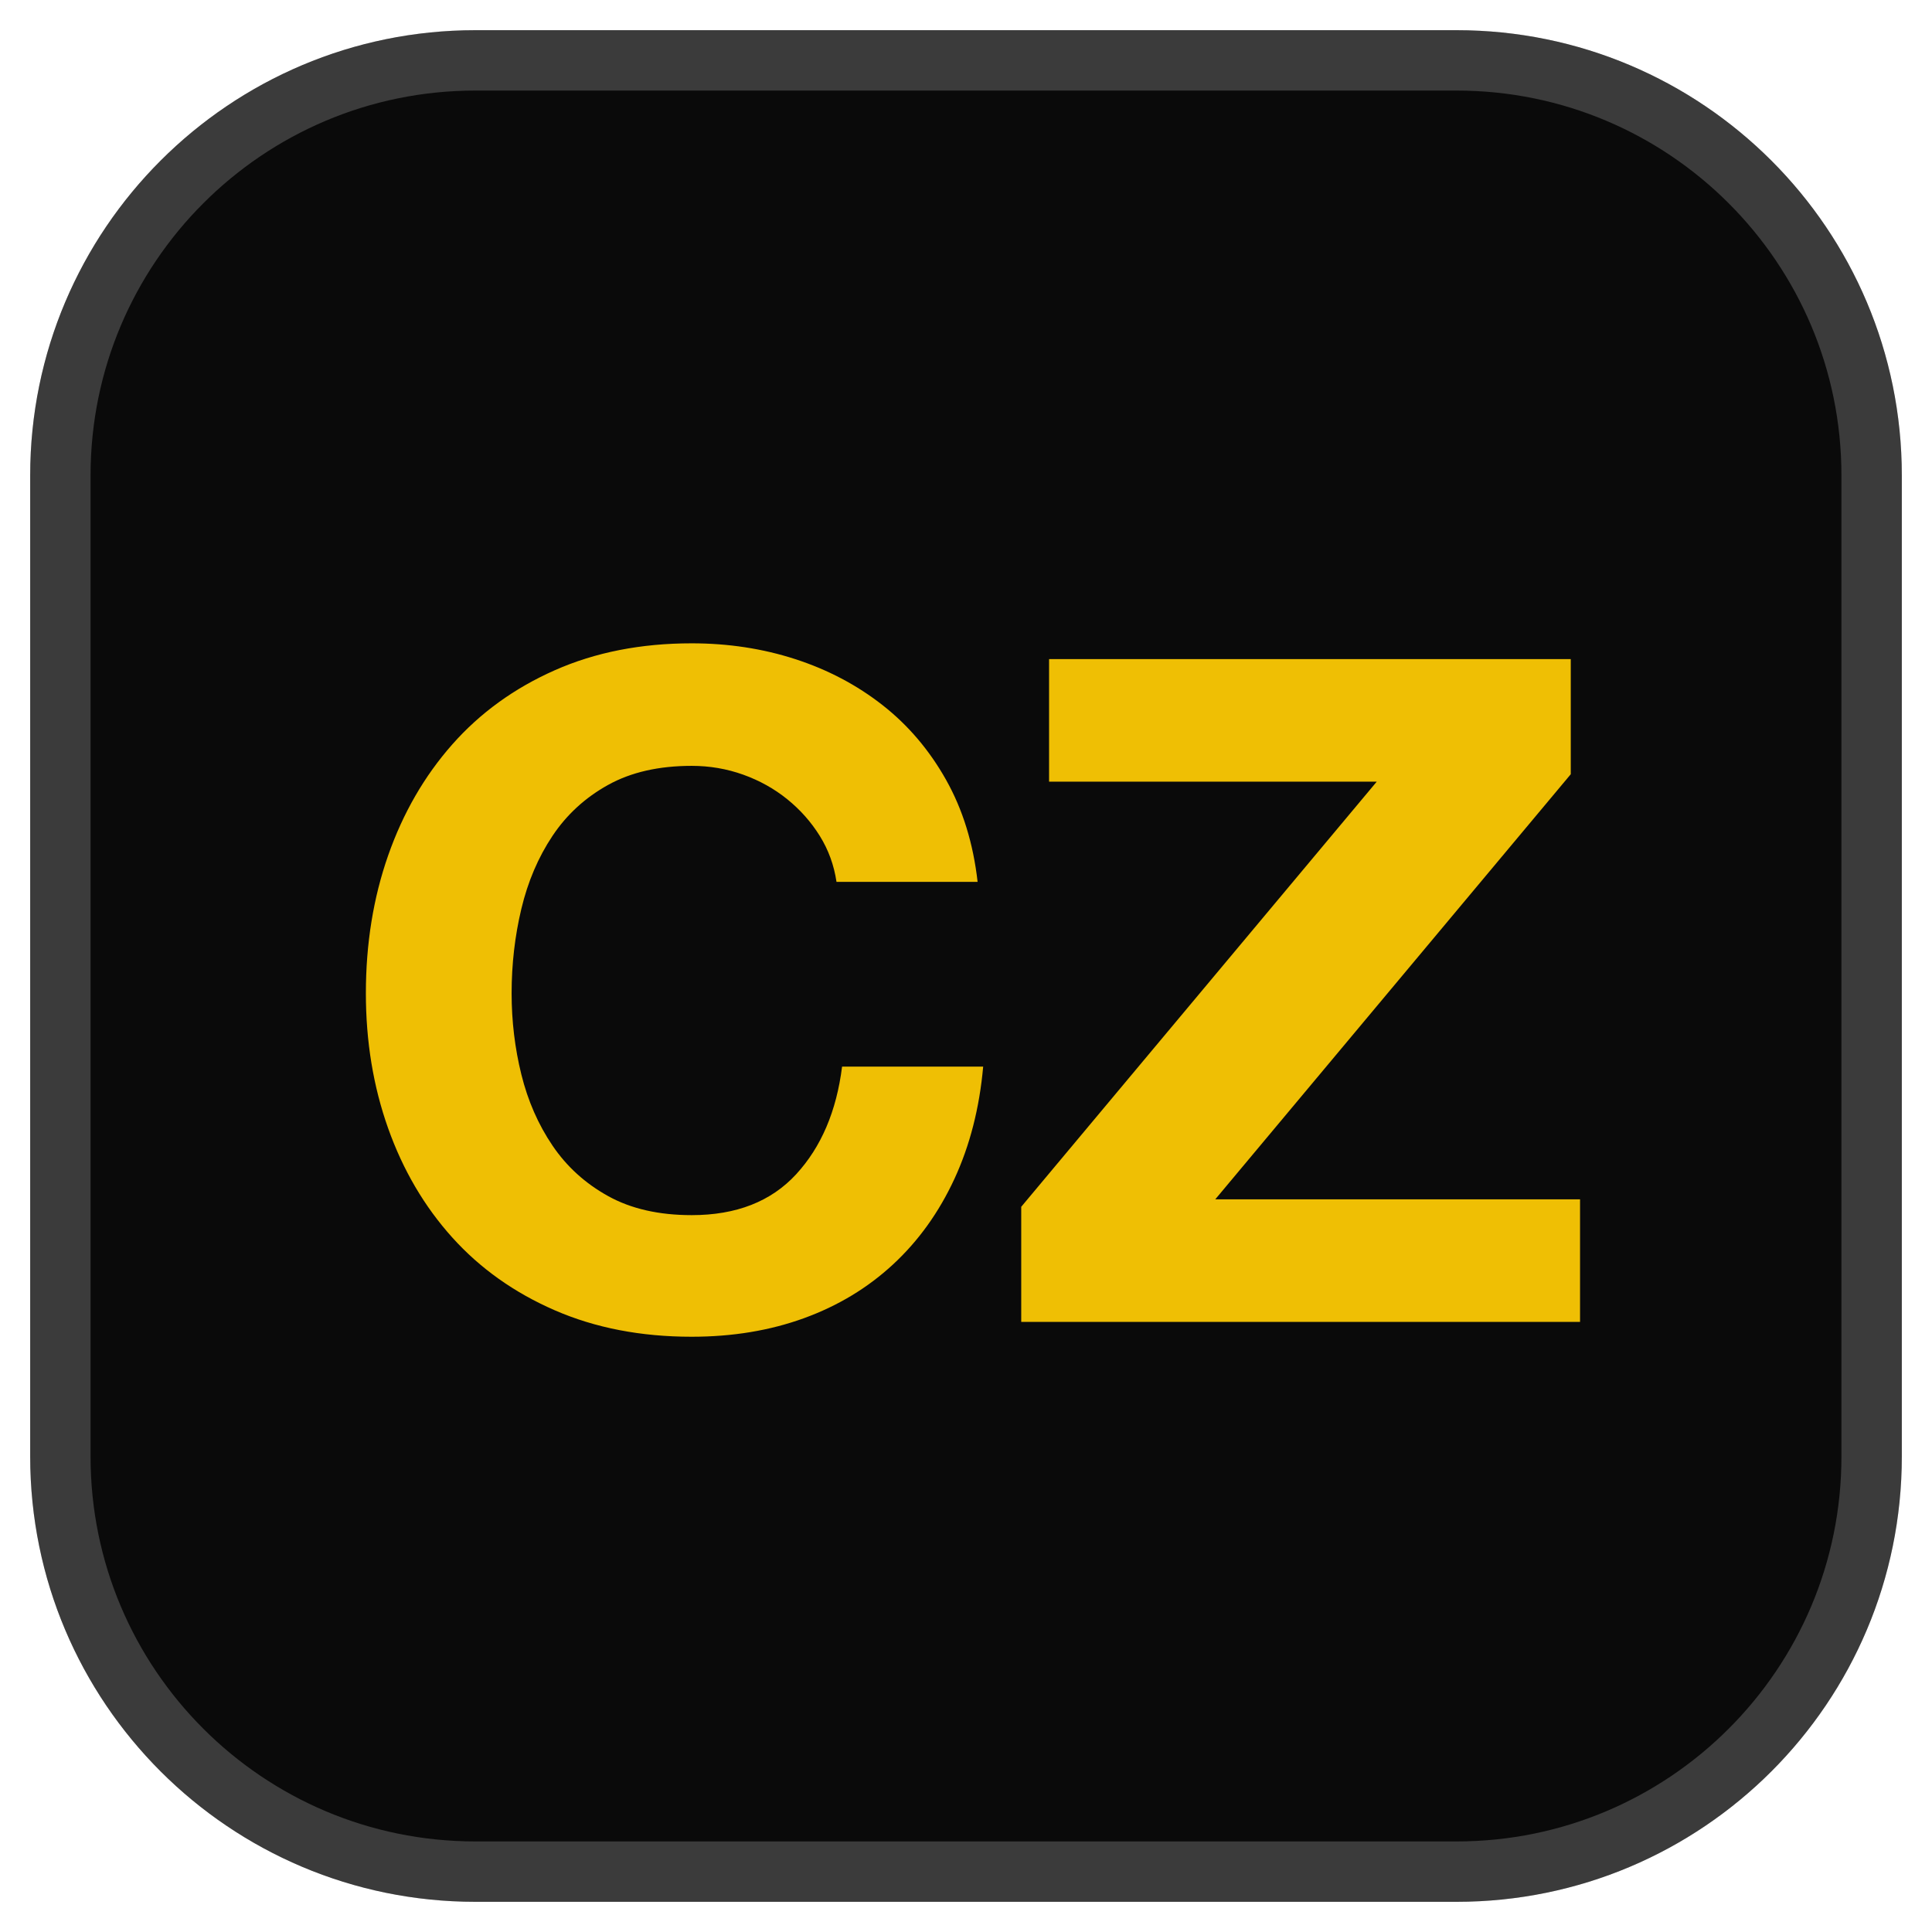
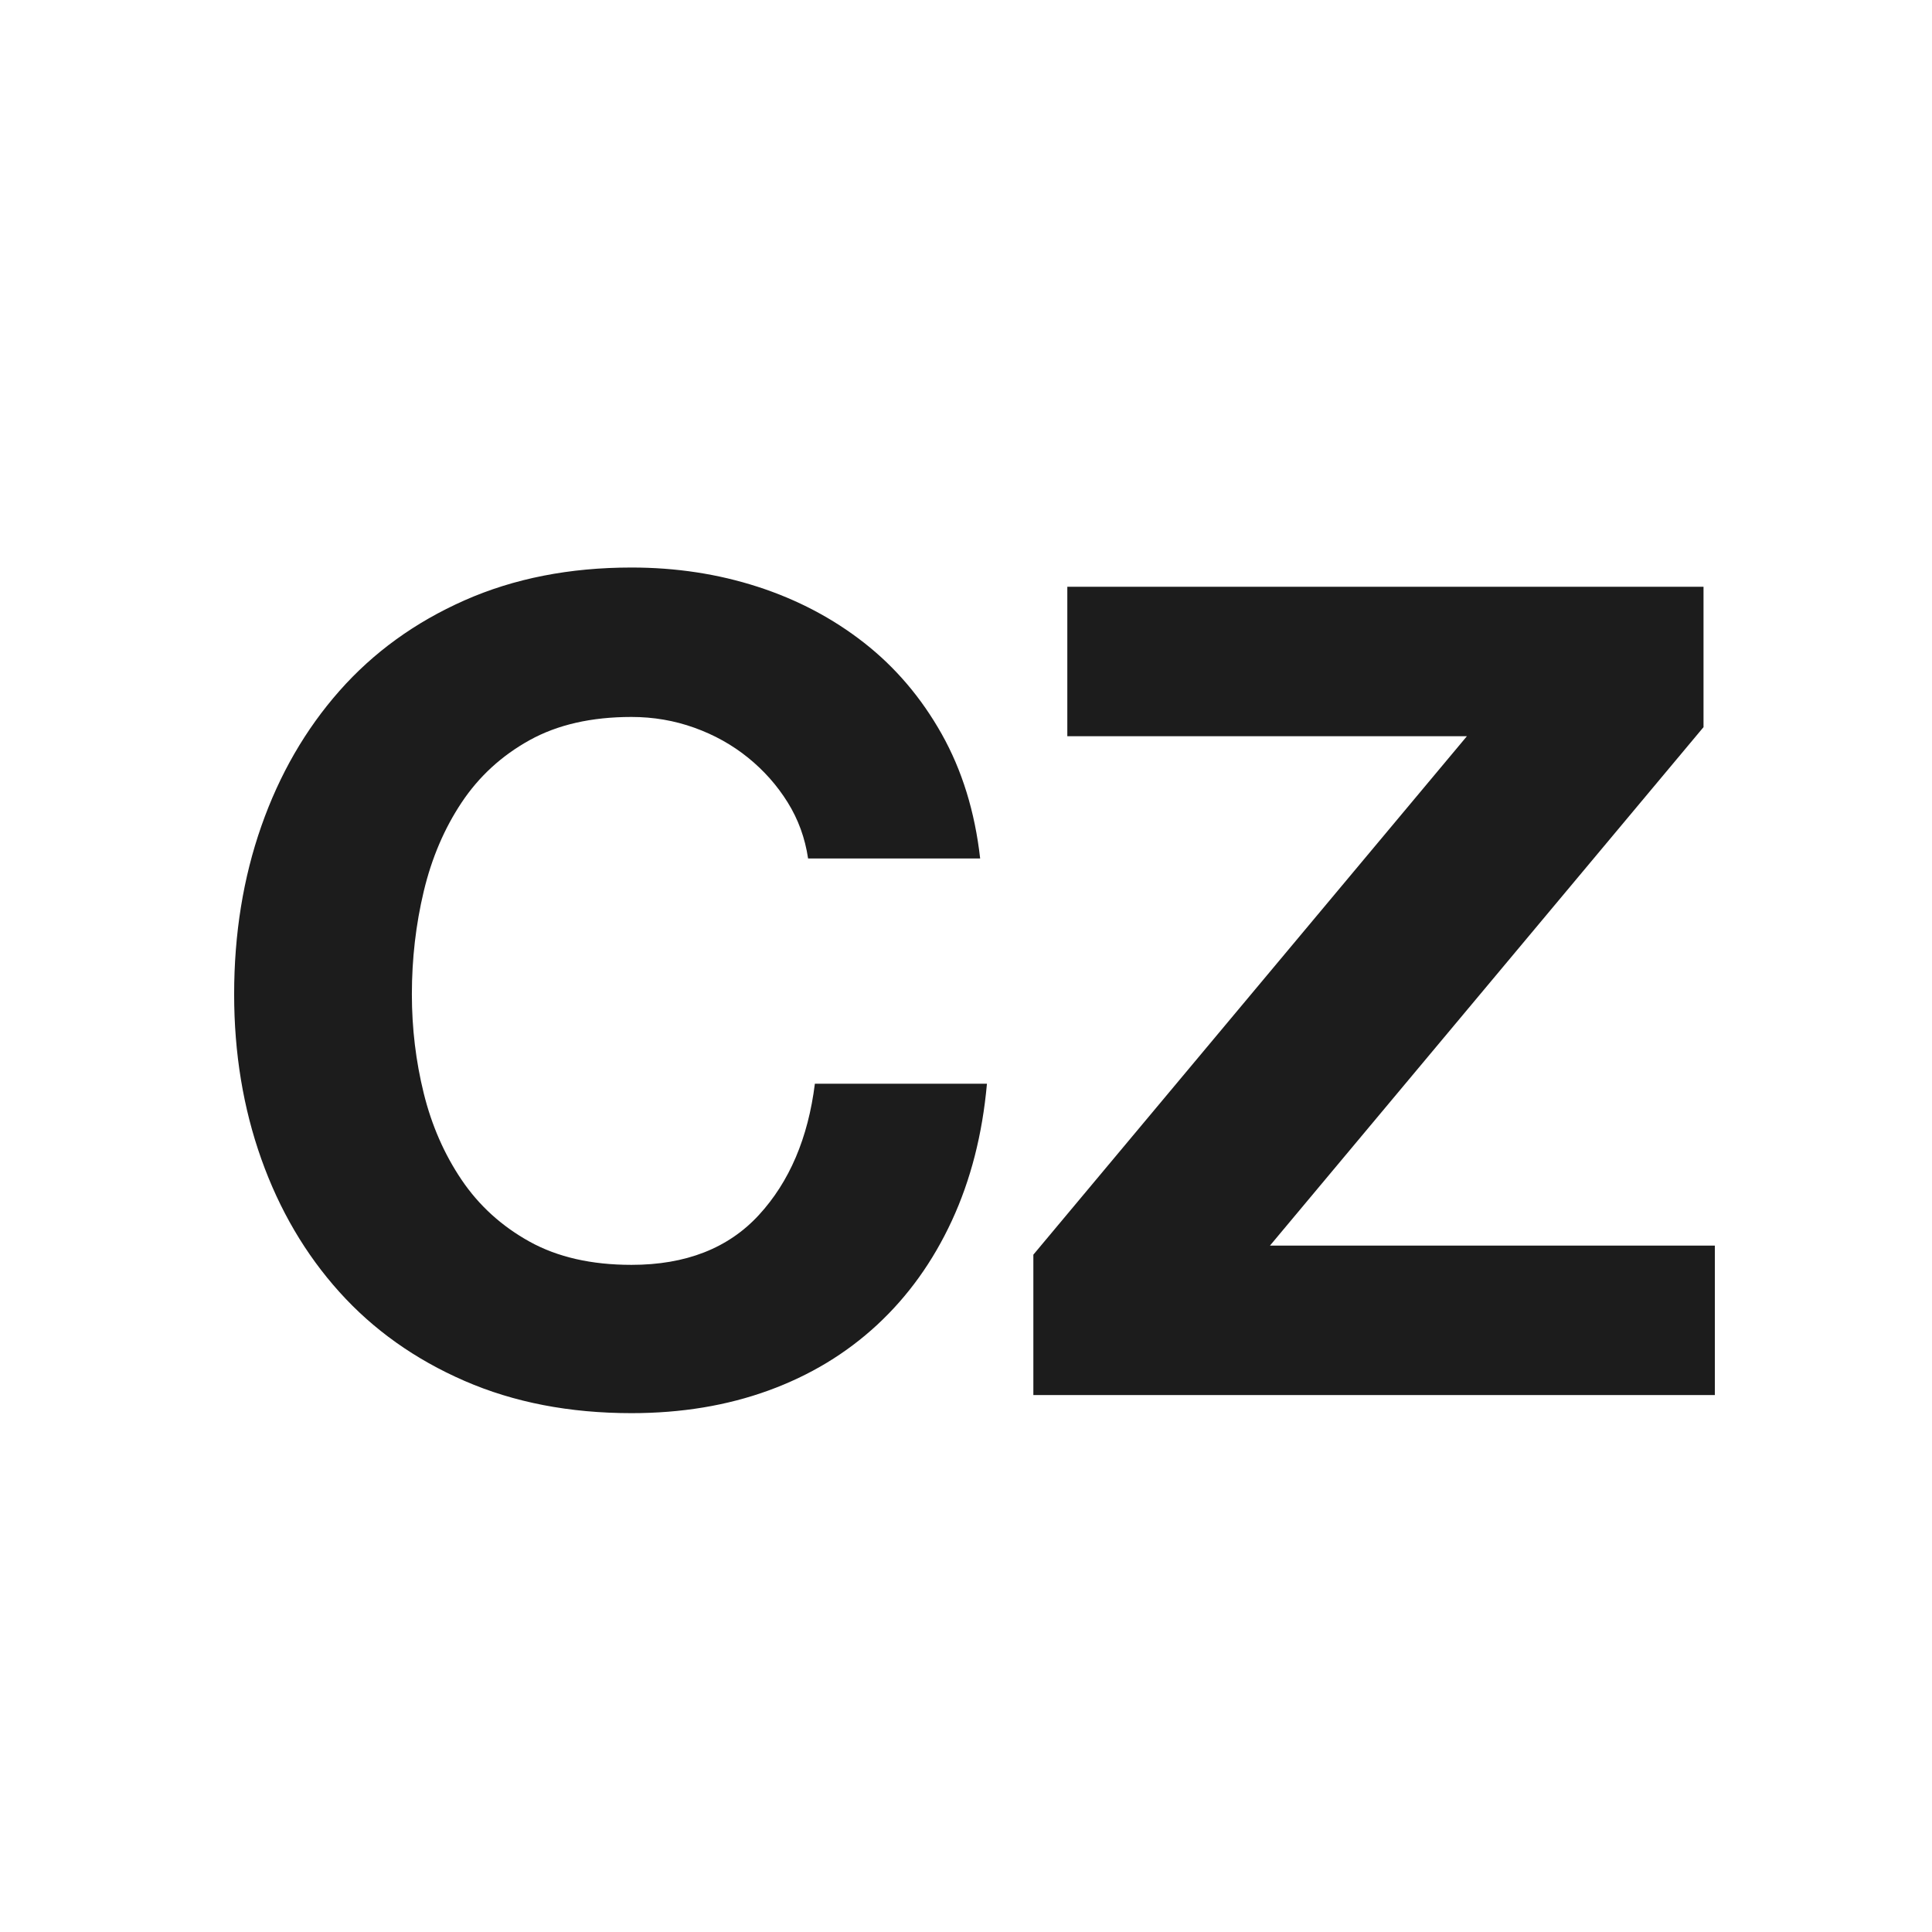
<svg xmlns="http://www.w3.org/2000/svg" viewBox="0 0 512 512" width="512" height="512">
-   <rect x="8" y="8" width="496" height="496" rx="118" fill="#0A0A0A" />
-   <rect x="16" y="16" width="480" height="480" rx="110" fill="none" stroke="rgba(255,255,255,.20)" stroke-width="16" />
-   <g transform="translate(256,262) scale(0.82) translate(-256,-262)">
-     <path fill="#EFBF04" transform="translate(50.65,369.70) scale(0.3,-0.3)" d="M545 474H697Q690 536 663.0 584.0Q636 632 594.5 664.5Q553 697 500.5 714.0Q448 731 389 731Q307 731 241.5 702.0Q176 673 131.0 622.0Q86 571 62.0 502.5Q38 434 38 354Q38 276 62.0 208.5Q86 141 131.0 91.0Q176 41 241.5 12.5Q307 -16 389 -16Q455 -16 510.0 4.0Q565 24 606.0 62.0Q647 100 672.0 154.0Q697 208 703 275H551Q542 203 501.5 159.0Q461 115 389 115Q336 115 299.0 135.5Q262 156 239.0 190.0Q216 224 205.5 266.5Q195 309 195 354Q195 401 205.5 445.0Q216 489 239.0 523.5Q262 558 299.0 578.5Q336 599 389 599Q418 599 444.5 589.5Q471 580 492.0 563.0Q513 546 527.0 523.5Q541 501 545 474Z" />
-     <path fill="#EFBF04" transform="translate(266.95,369.70) scale(0.3,-0.3)" d="M23 124V0H625V132H232L615 590V714H53V582H406Z" />
-   </g>
+   <style>
+     /* Capsule Zero "CZ" favicon — the founder-approved V5 monogram
+        letterforms (initials of "Capsule Zero"; Helvetica Neue Bold,
+        font-size 300, letter-spacing -6, centered; exact font vectors
+        baked to paths so the mark is font-independent) recolored
+        achromatic and preference-adaptive, the way the first favicon
+        iteration was implemented: a reported light scheme -&gt; near-black
+        mark, a reported dark scheme -&gt; light grey-white mark (achromatic
+        family, constitution §III). This media query does not sample a
+        custom tab surface; the dark plate is retired per the founder's
+        selected trade-off. */
+     .cz-mark { fill: #1C1C1C; }
+     @media (prefers-color-scheme: dark) { .cz-mark { fill: #EDEDED; } }
+   </style>
+   <path class="cz-mark" transform="translate(50.65,369.70) scale(0.3,-0.3)" d="M545 474H697Q690 536 663.0 584.0Q636 632 594.5 664.5Q553 697 500.5 714.0Q448 731 389 731Q307 731 241.5 702.0Q176 673 131.0 622.0Q86 571 62.0 502.5Q38 434 38 354Q38 276 62.0 208.5Q86 141 131.0 91.0Q176 41 241.5 12.5Q307 -16 389 -16Q455 -16 510.0 4.0Q565 24 606.0 62.0Q647 100 672.0 154.0Q697 208 703 275H551Q542 203 501.5 159.0Q461 115 389 115Q336 115 299.0 135.5Q262 156 239.0 190.0Q216 224 205.5 266.5Q195 309 195 354Q195 401 205.5 445.0Q216 489 239.0 523.5Q262 558 299.0 578.5Q336 599 389 599Q418 599 444.5 589.5Q471 580 492.0 563.0Q513 546 527.0 523.5Q541 501 545 474Z" />
+   <path class="cz-mark" transform="translate(266.95,369.70) scale(0.3,-0.3)" d="M23 124V0H625V132H232L615 590V714H53V582H406Z" />
</svg>
